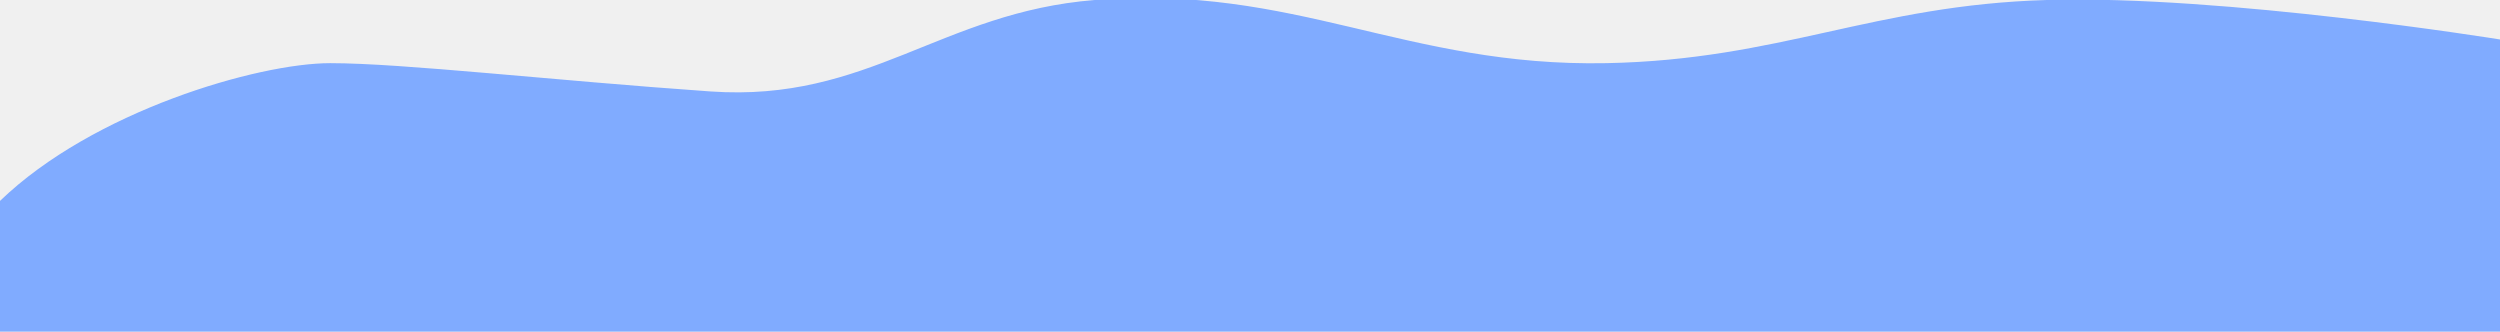
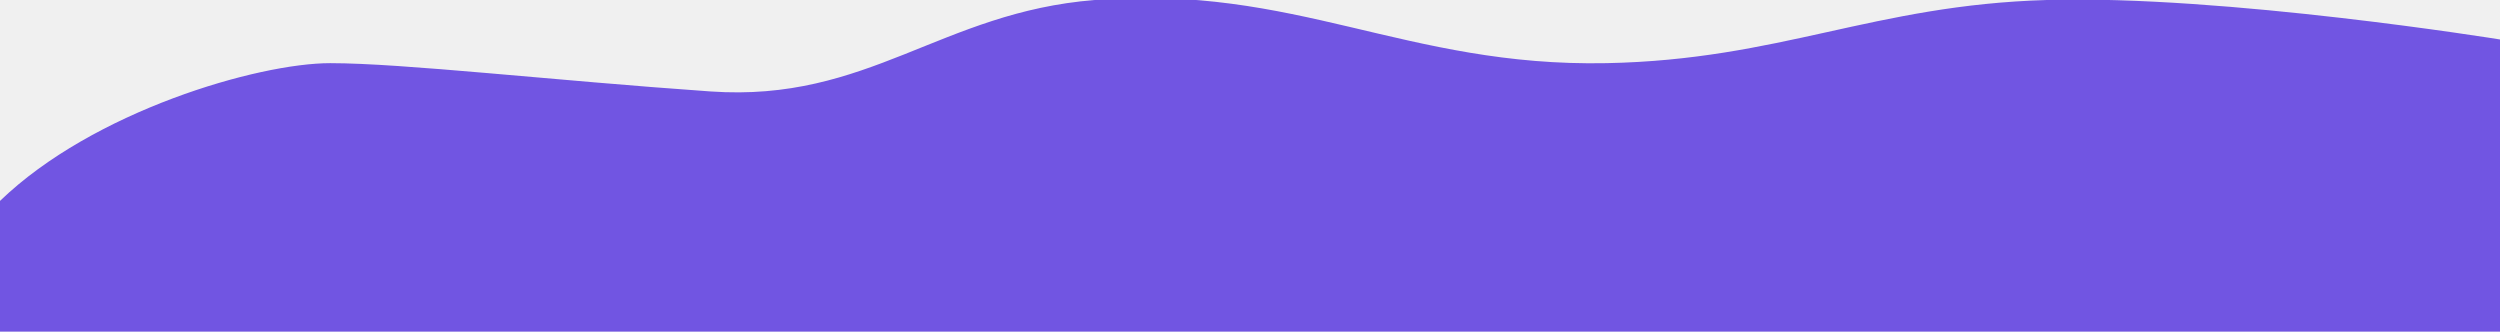
<svg xmlns="http://www.w3.org/2000/svg" width="1900" height="252" viewBox="0 0 1900 252" fill="none">
  <g clip-path="url(#clip0)">
-     <path d="M0 152.692V252H1900V30C1900 30 1690.49 -3.937 1555.5 0C1423.59 3.847 1352.94 45.394 1221 48C1067.96 51.023 984.585 -12.13 832 0C715.15 9.29 659.872 77.857 540 69.5C420.128 61.143 306 48 251 48C196 48 70.691 84.434 0 152.692Z" fill="#80ABFF" />
+     <path d="M0 152.692V252H1900V30C1900 30 1690.49 -3.937 1555.5 0C1423.59 3.847 1352.94 45.394 1221 48C1067.96 51.023 984.585 -12.13 832 0C715.15 9.29 659.872 77.857 540 69.5C420.128 61.143 306 48 251 48C196 48 70.691 84.434 0 152.692Z" fill="#7155e2" />
  </g>
  <defs>
    <clipPath id="clip0">
      <rect width="1900" height="252" fill="white" />
    </clipPath>
  </defs>
</svg>
